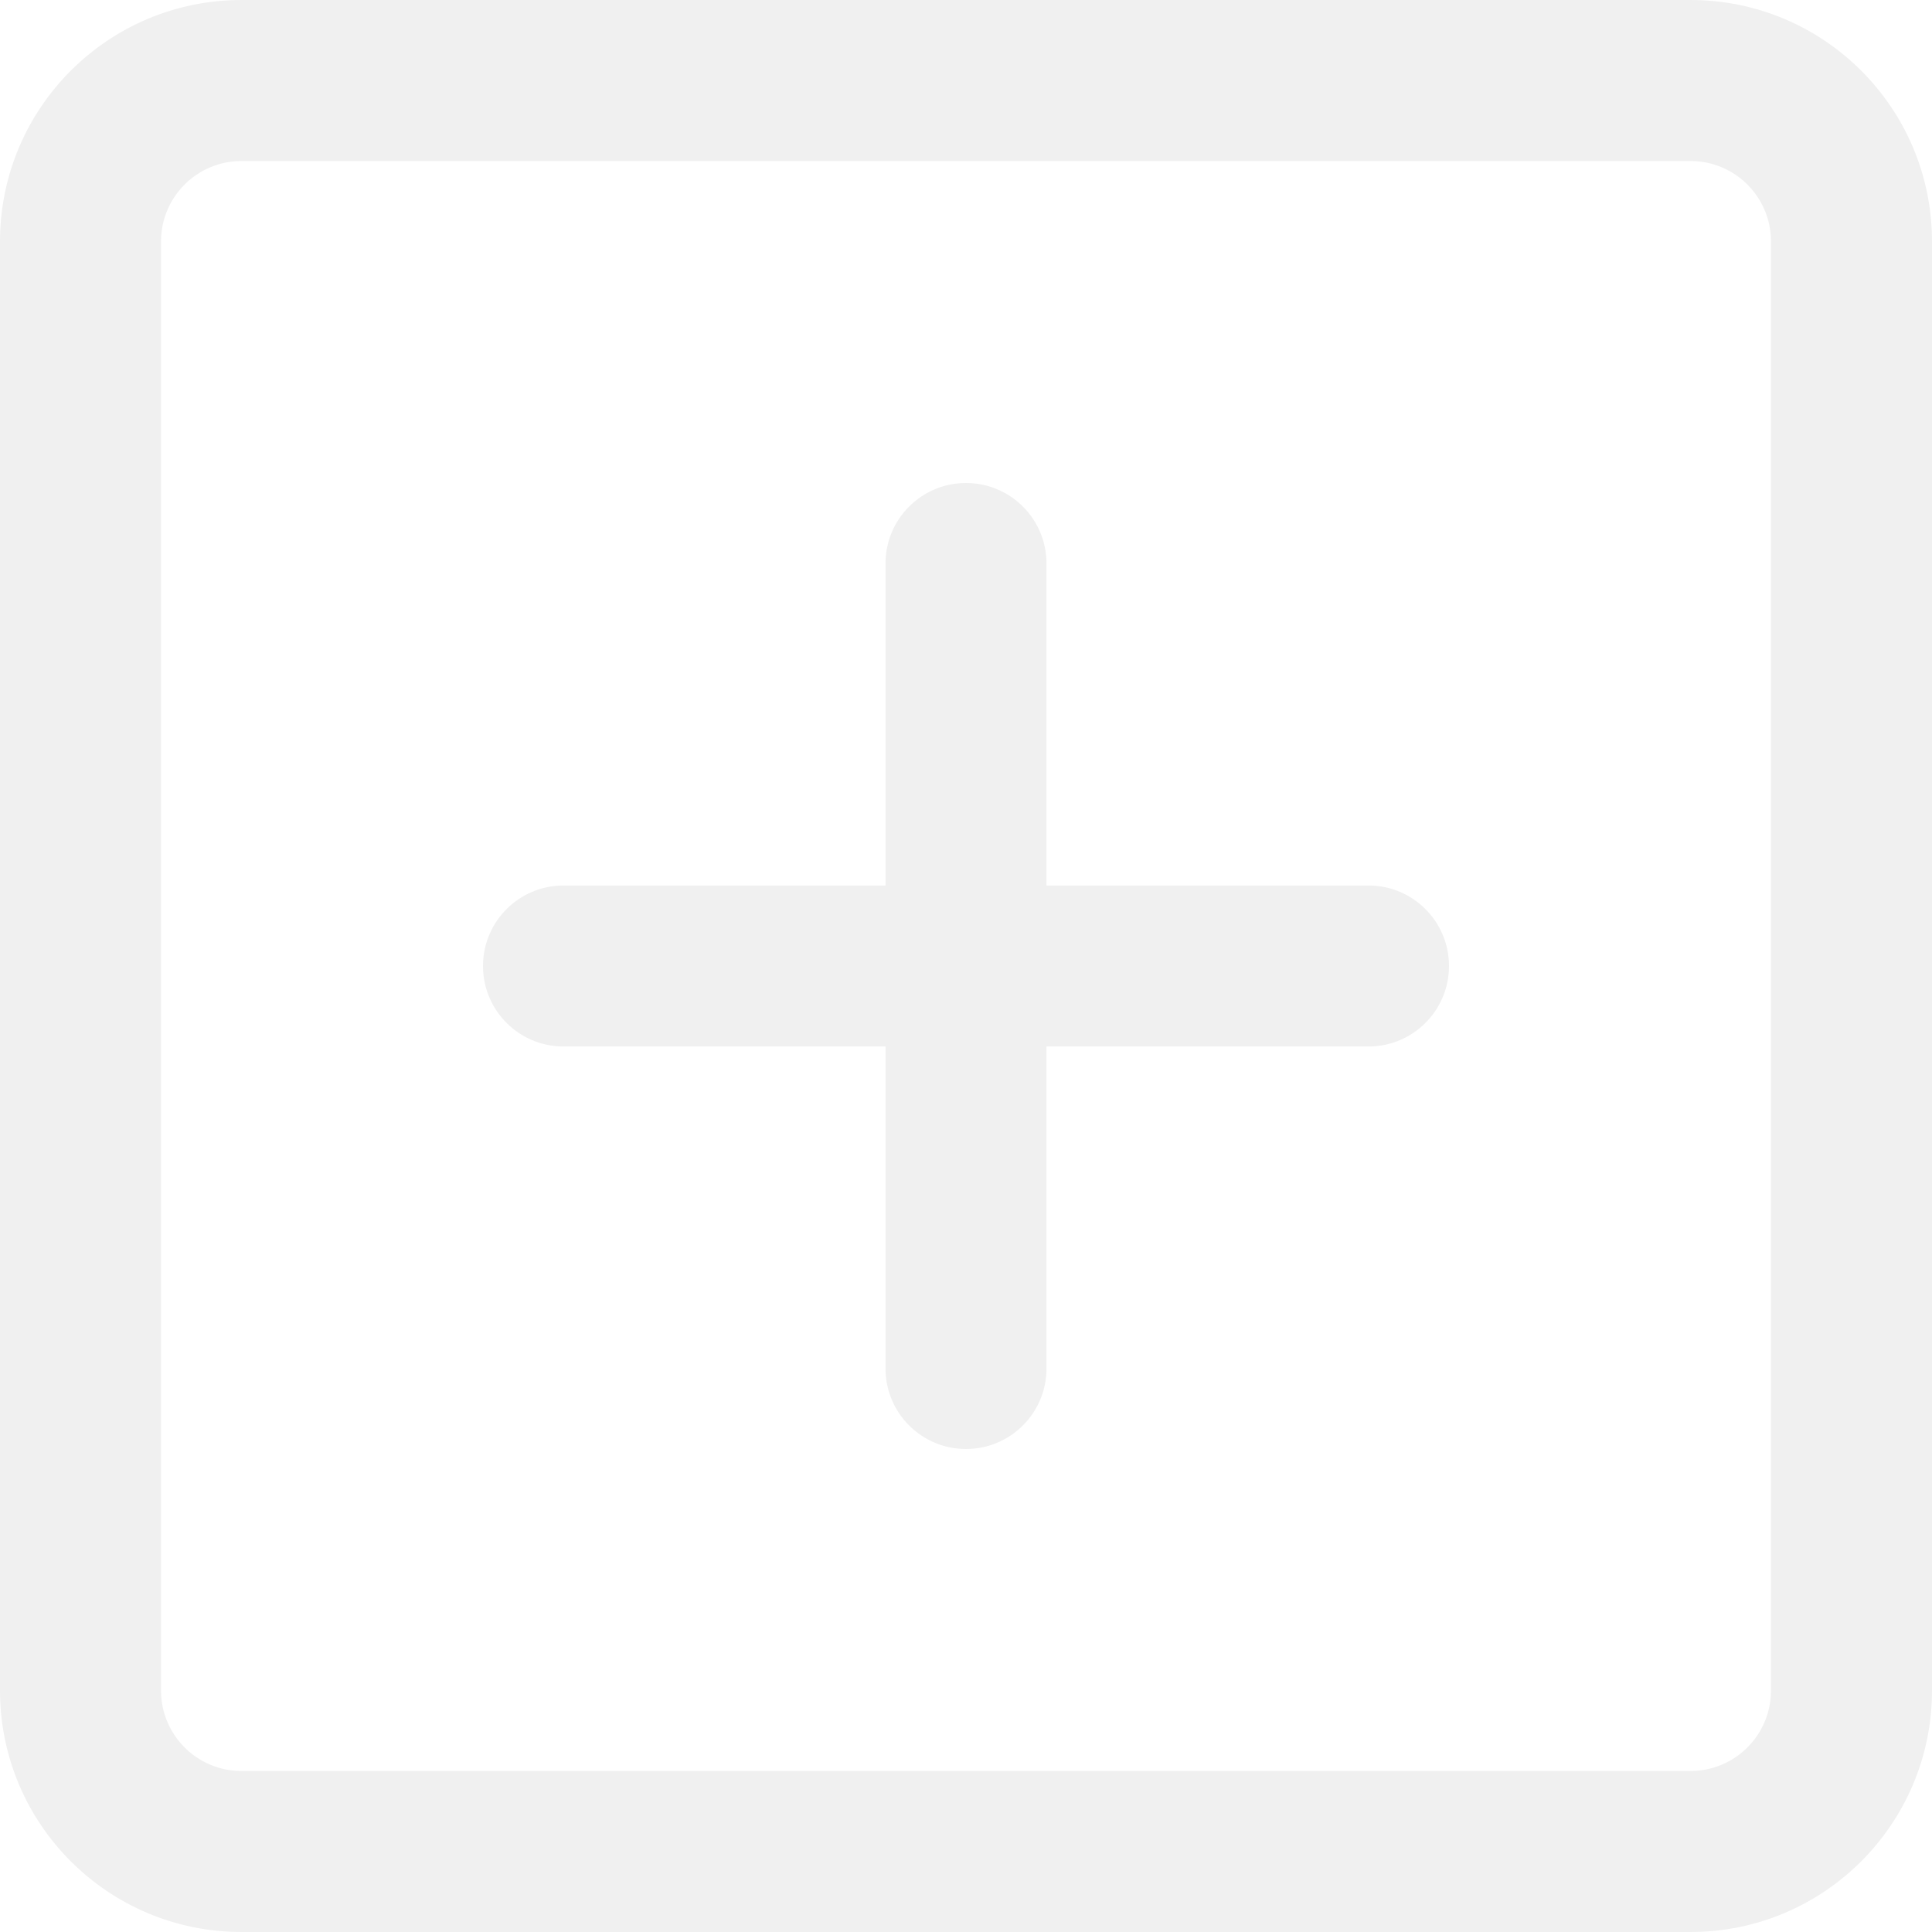
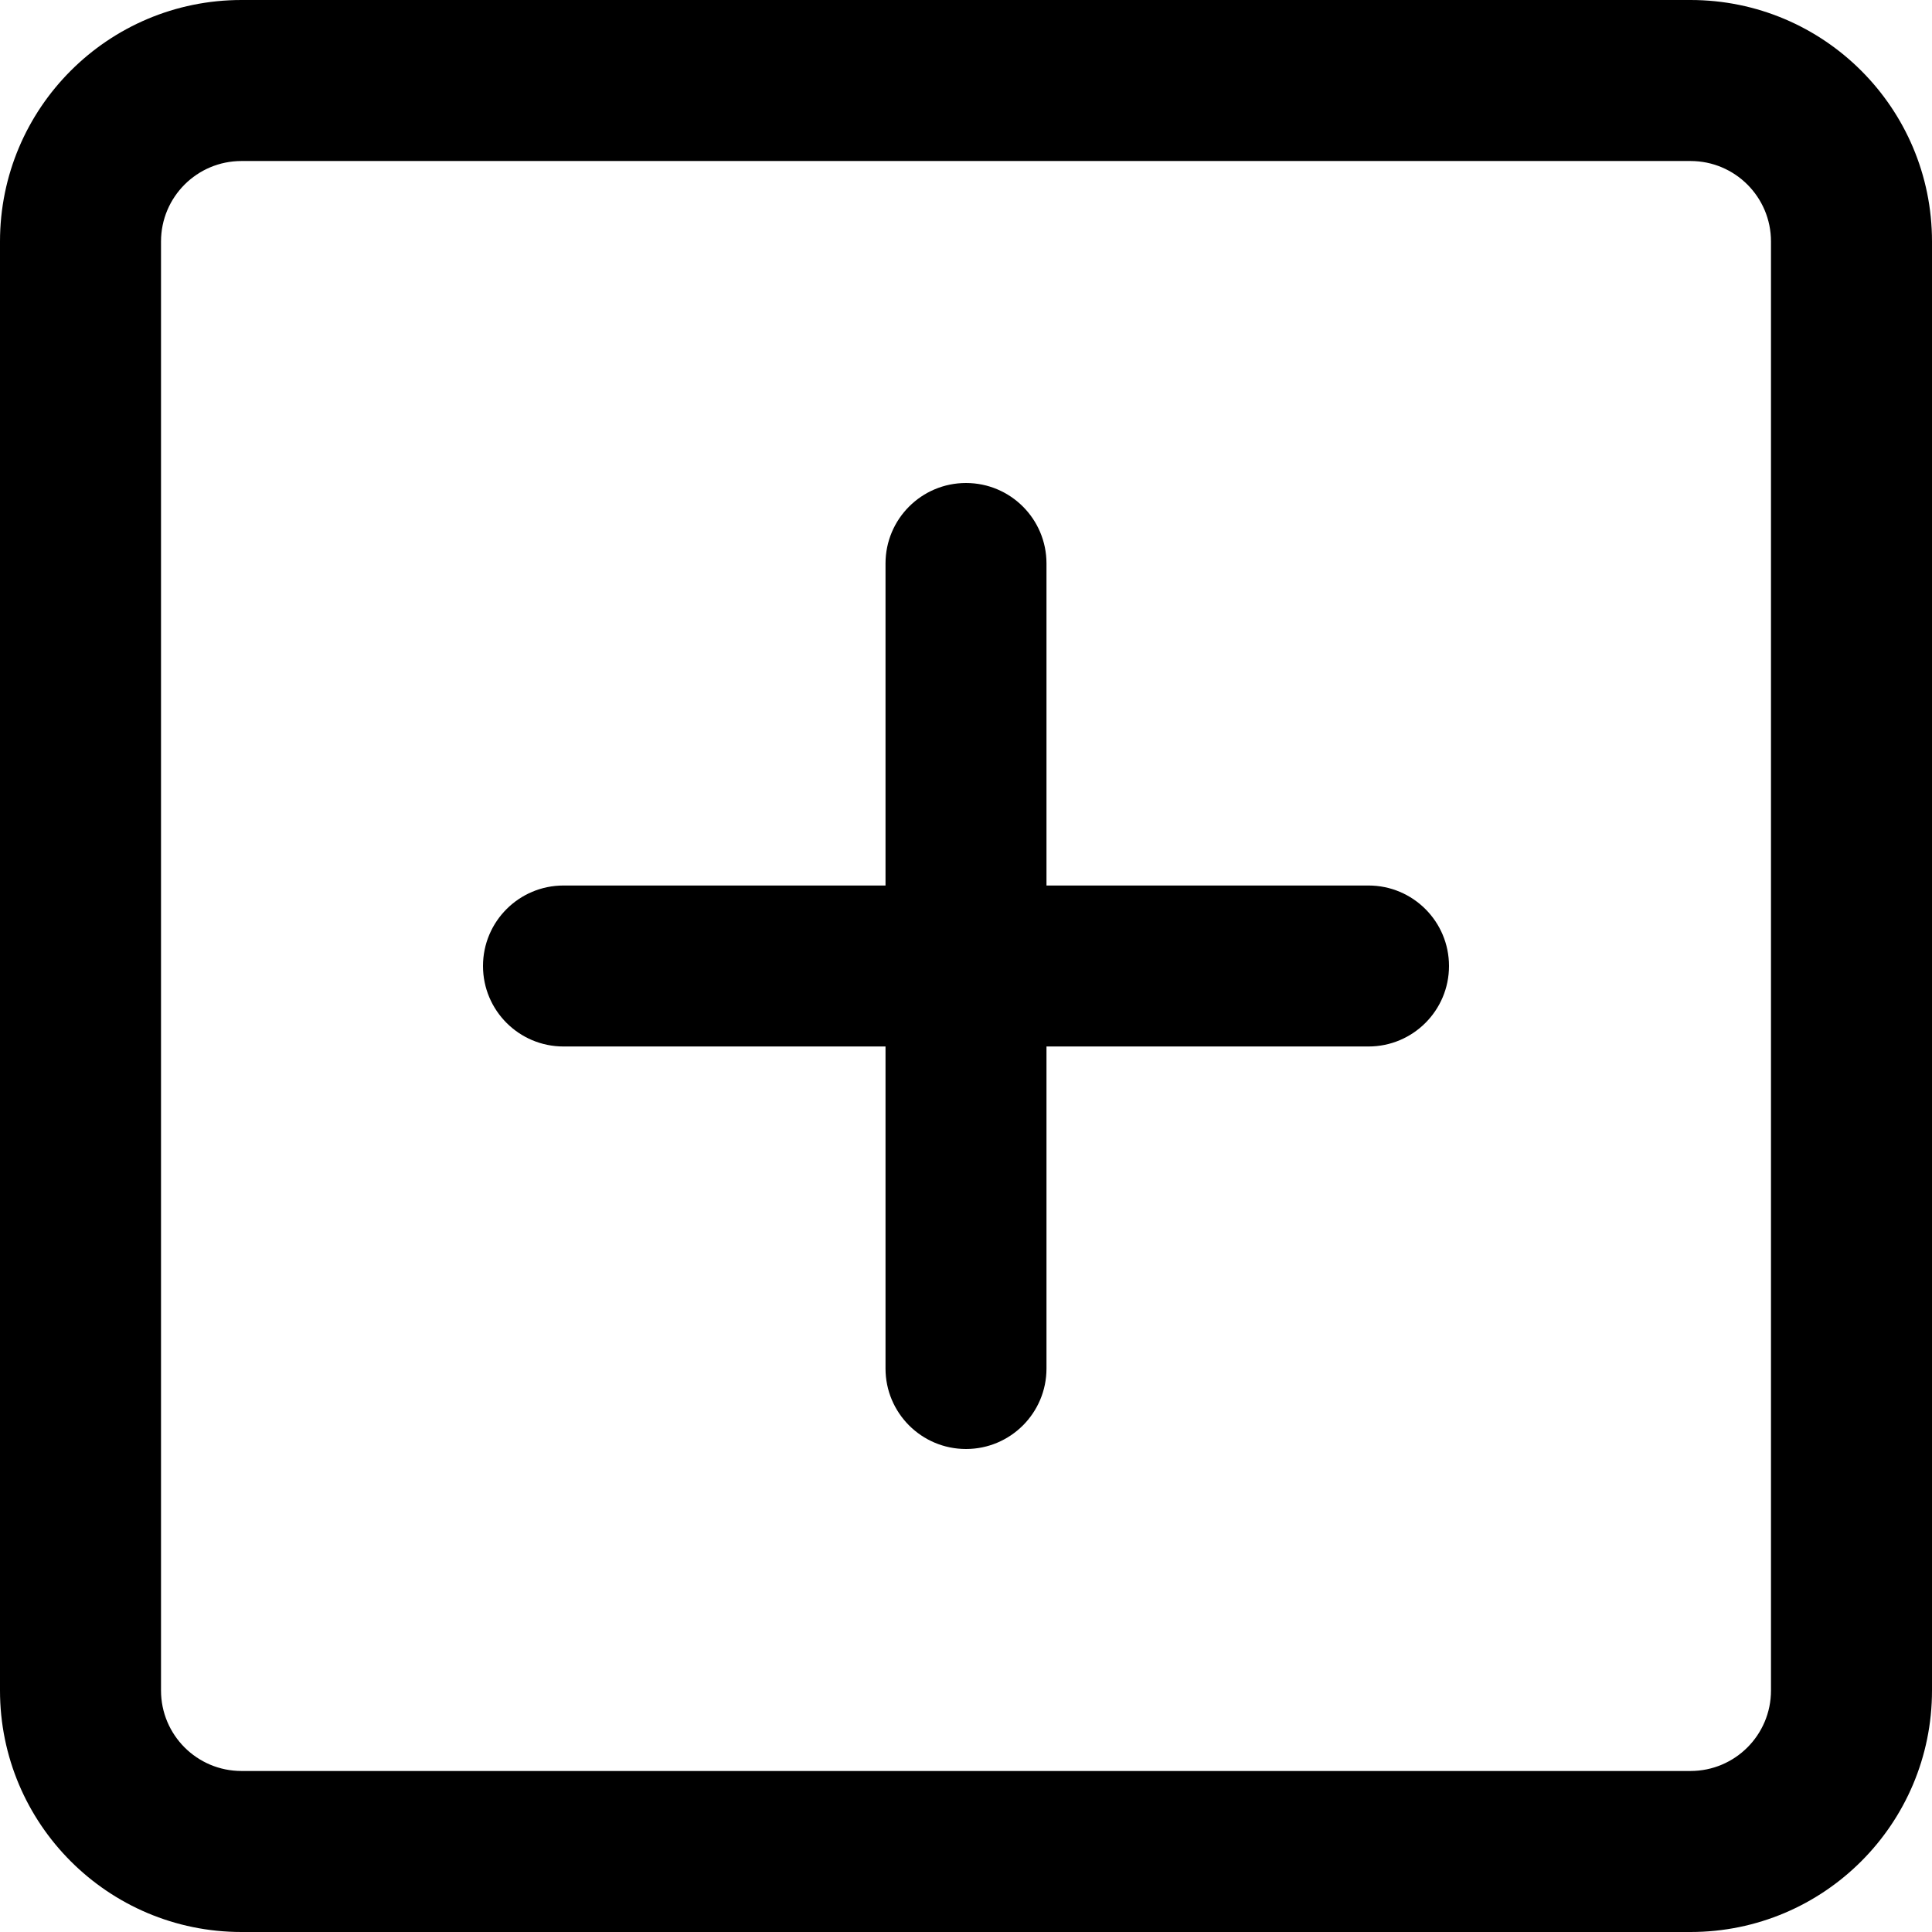
- <svg xmlns="http://www.w3.org/2000/svg" width="50" height="50" viewBox="0 0 50 50" fill="none">
-   <path fill-rule="evenodd" clip-rule="evenodd" d="M6.25 0C2.798 0 0 2.798 0 6.25V43.75C0 47.202 2.798 50 6.25 50H43.75C47.202 50 50 47.202 50 43.75V6.25C50 2.798 47.202 0 43.75 0H6.25ZM4.167 6.25C4.167 5.099 5.099 4.167 6.25 4.167H43.75C44.901 4.167 45.833 5.099 45.833 6.25V43.75C45.833 44.901 44.901 45.833 43.75 45.833H6.25C5.099 45.833 4.167 44.901 4.167 43.75V6.25ZM22.917 14.583C22.917 13.433 23.849 12.5 25 12.5C26.151 12.5 27.083 13.433 27.083 14.583V22.917H35.417C36.567 22.917 37.5 23.849 37.5 25C37.5 26.151 36.567 27.083 35.417 27.083H27.083V35.417C27.083 36.567 26.151 37.5 25 37.5C23.849 37.5 22.917 36.567 22.917 35.417V27.083H14.583C13.433 27.083 12.5 26.151 12.5 25C12.5 23.849 13.433 22.917 14.583 22.917H22.917V14.583Z" fill="#F0F0F0" />
+ <svg xmlns="http://www.w3.org/2000/svg" width="50" height="50" viewBox="0 0 50 50" fill="current">
+   <path fill-rule="evenodd" clip-rule="evenodd" d="M6.25 0C2.798 0 0 2.798 0 6.25V43.75C0 47.202 2.798 50 6.25 50H43.75C47.202 50 50 47.202 50 43.75V6.25C50 2.798 47.202 0 43.75 0H6.25ZM4.167 6.25C4.167 5.099 5.099 4.167 6.25 4.167H43.75C44.901 4.167 45.833 5.099 45.833 6.25V43.75C45.833 44.901 44.901 45.833 43.75 45.833H6.25C5.099 45.833 4.167 44.901 4.167 43.75V6.25ZM22.917 14.583C22.917 13.433 23.849 12.5 25 12.5C26.151 12.5 27.083 13.433 27.083 14.583V22.917H35.417C36.567 22.917 37.5 23.849 37.5 25C37.5 26.151 36.567 27.083 35.417 27.083H27.083V35.417C27.083 36.567 26.151 37.5 25 37.5C23.849 37.5 22.917 36.567 22.917 35.417V27.083H14.583C13.433 27.083 12.5 26.151 12.5 25C12.5 23.849 13.433 22.917 14.583 22.917H22.917V14.583Z" fill="current" />
</svg>
